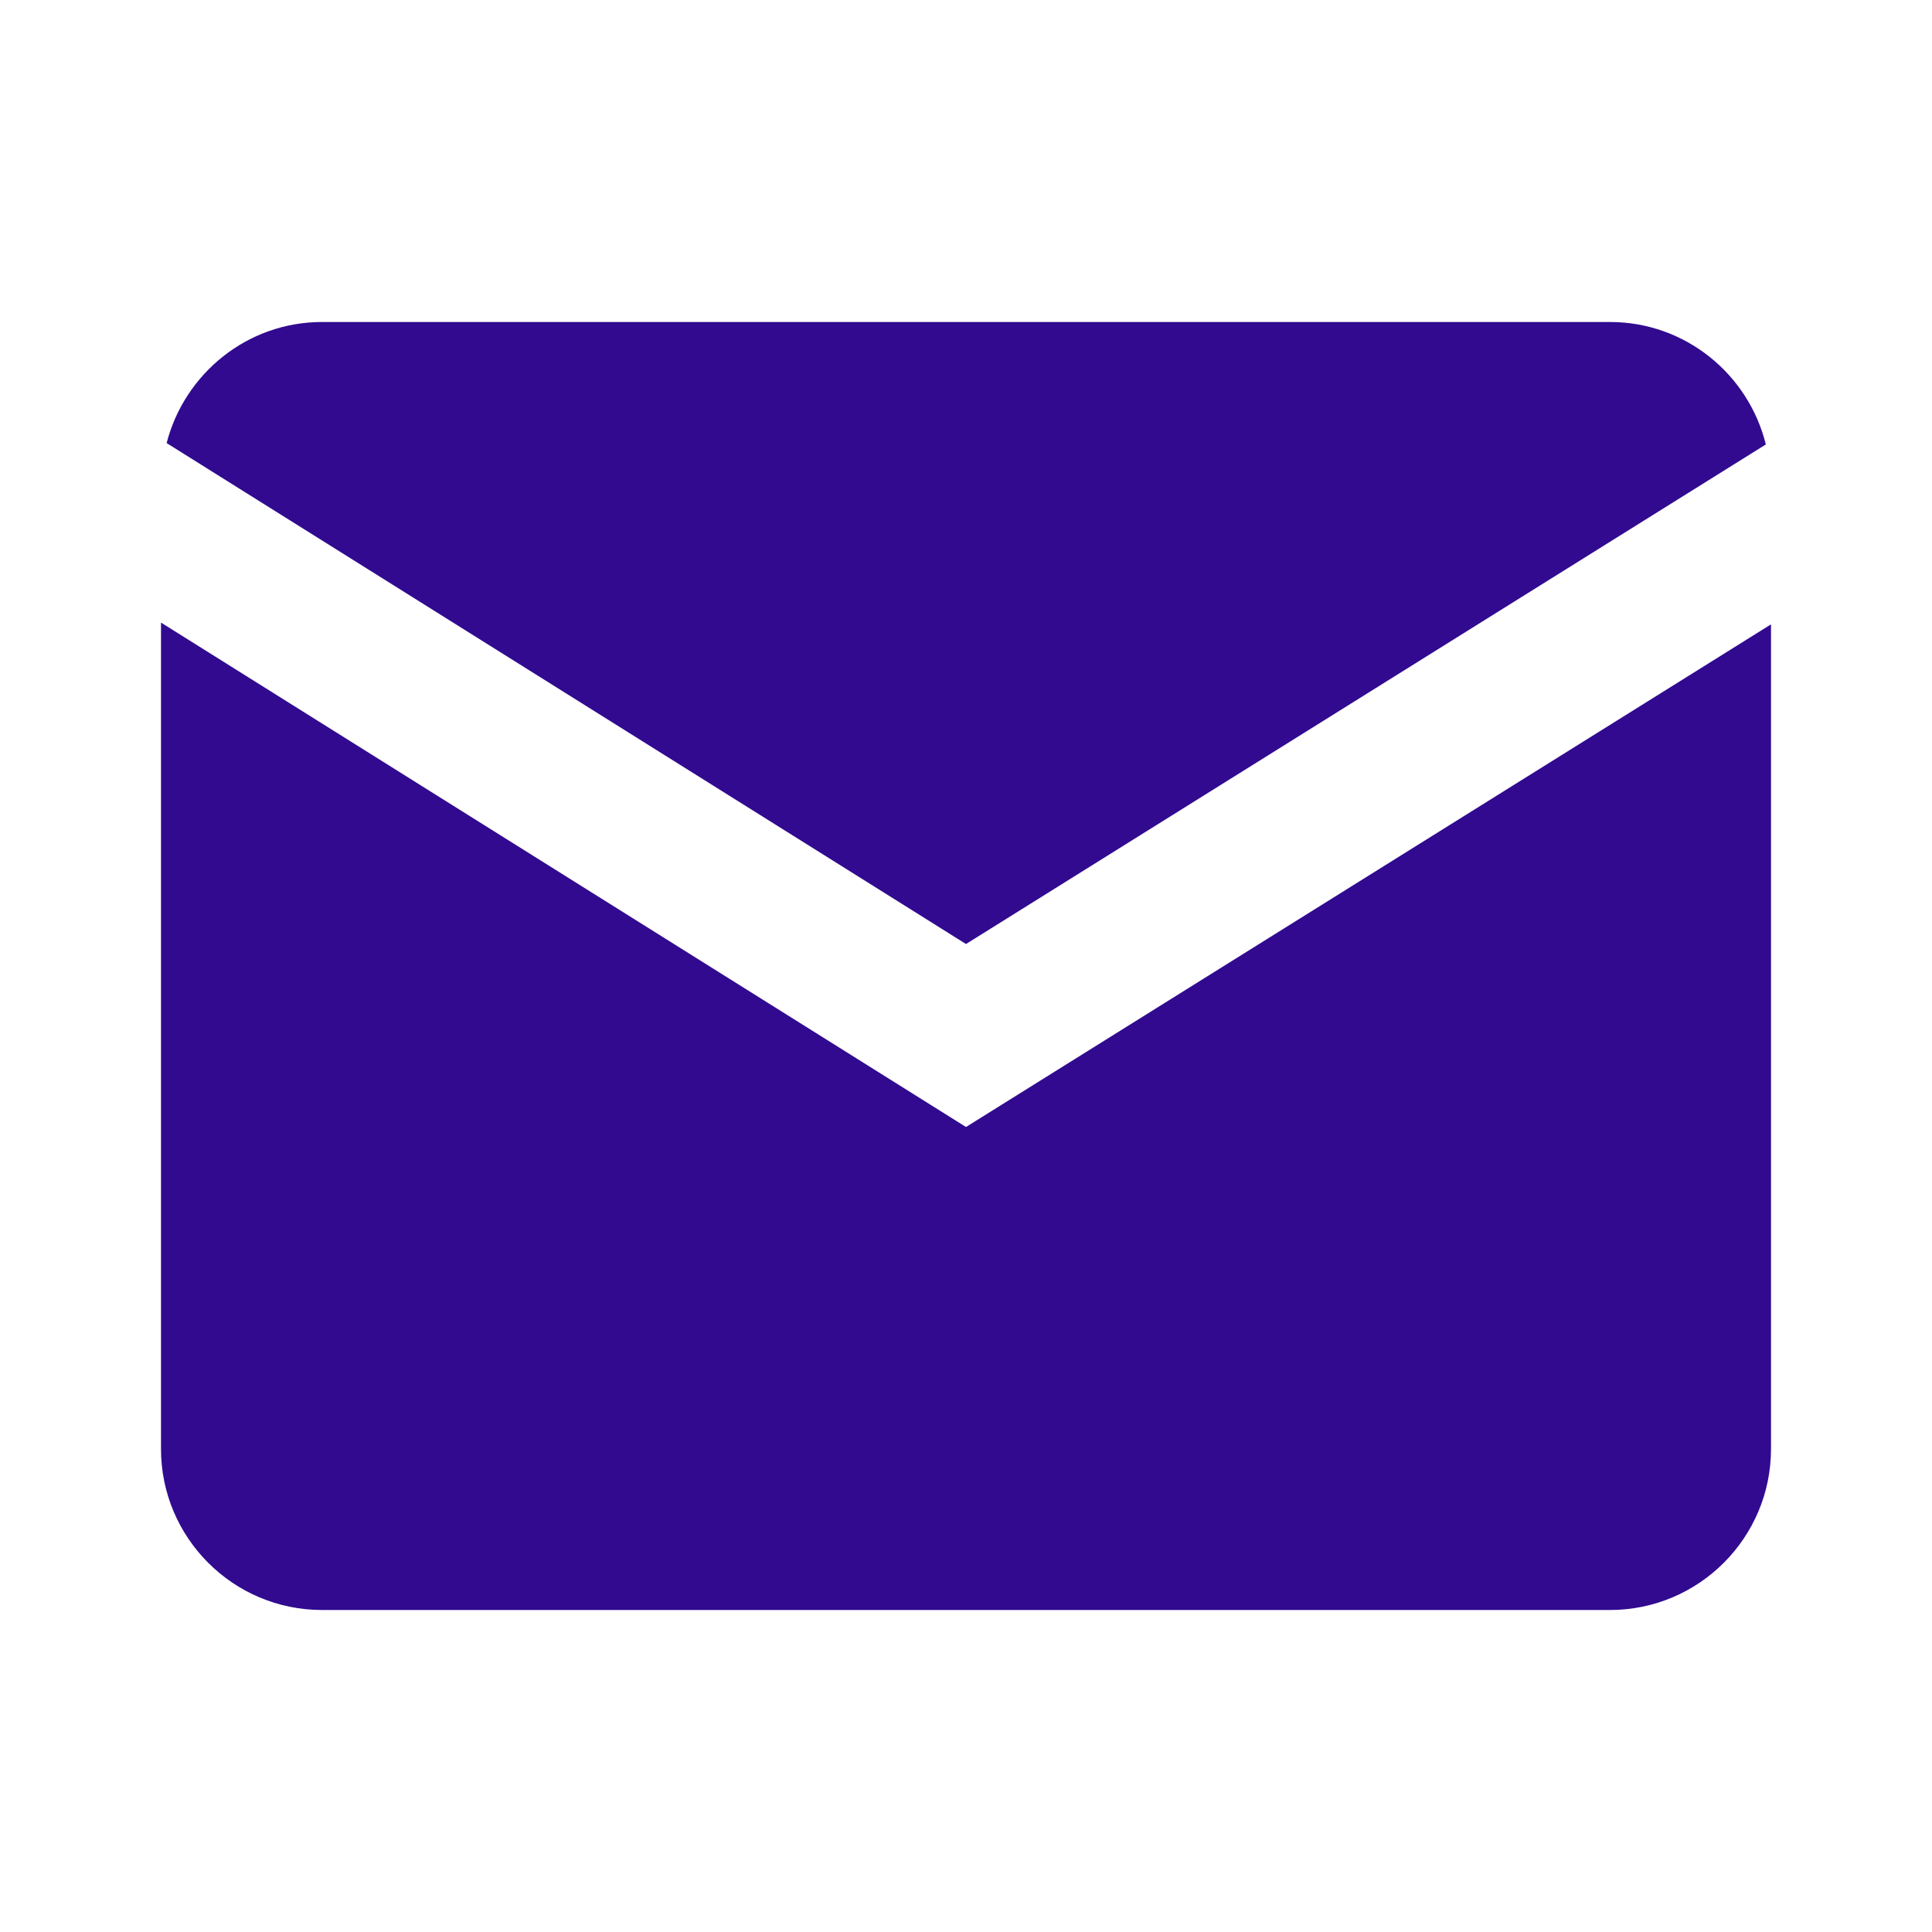
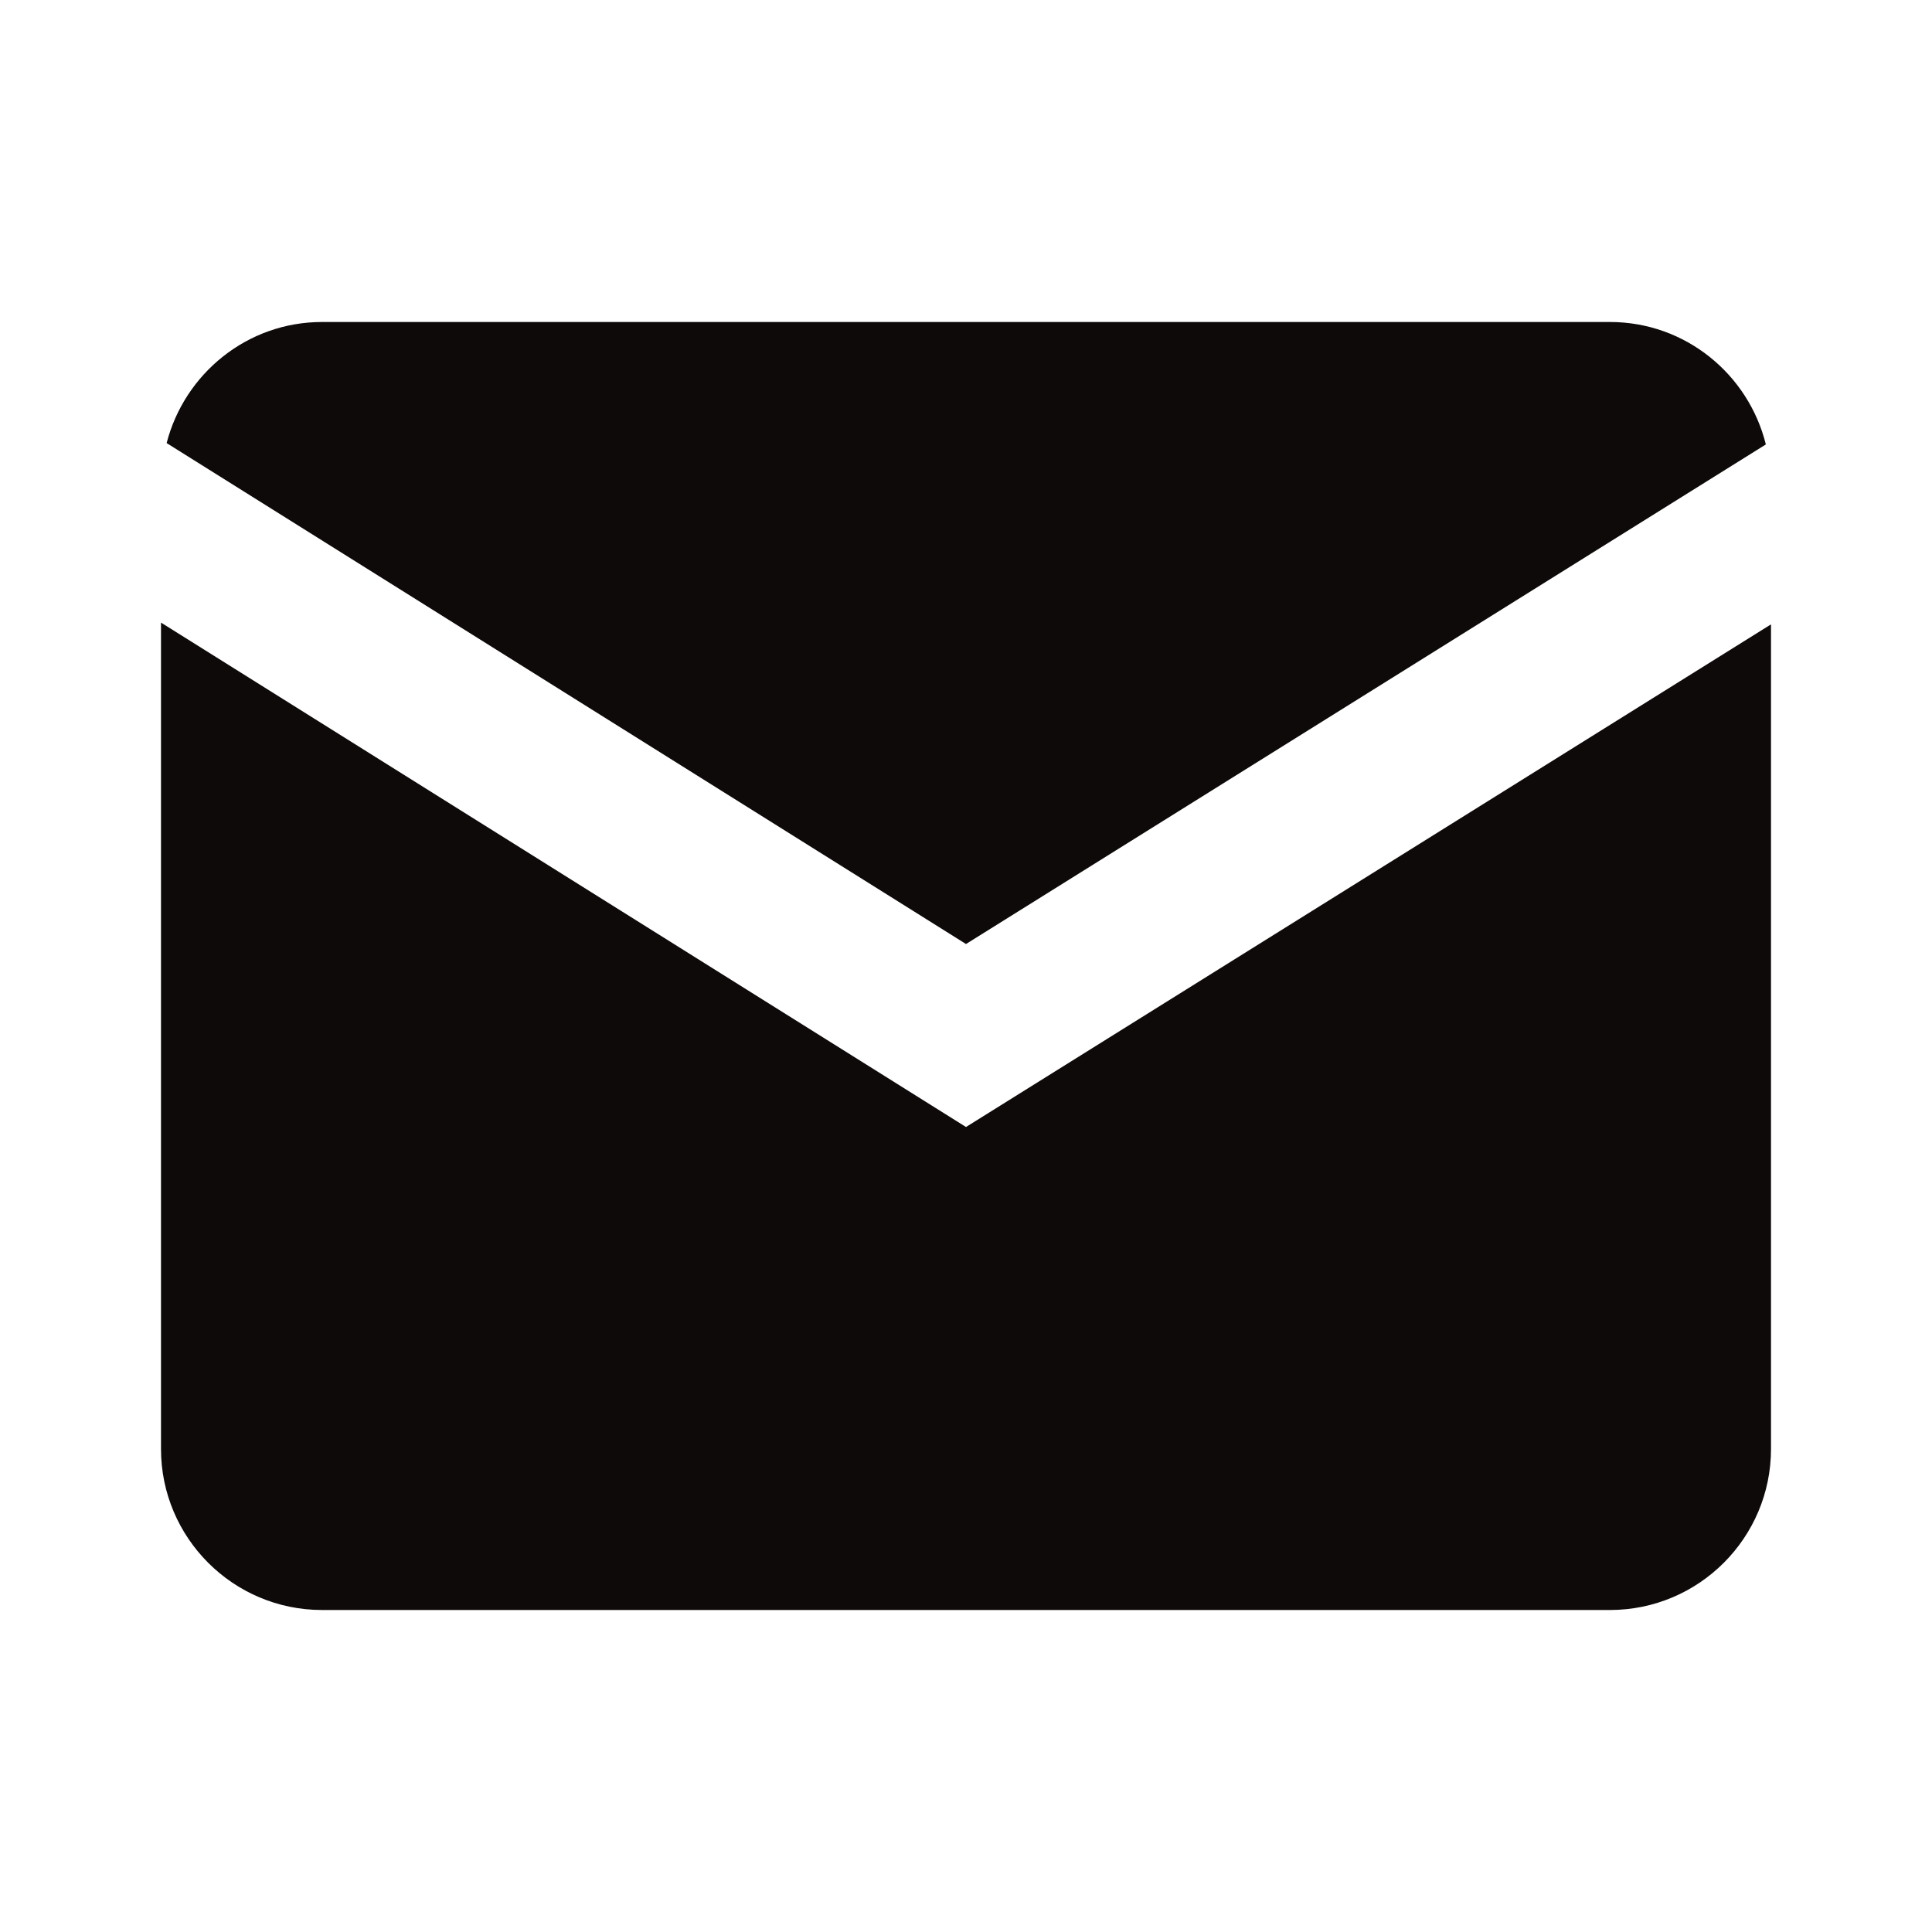
<svg xmlns="http://www.w3.org/2000/svg" width="24" height="24" viewBox="0 0 24 24" fill="none">
-   <path fill-rule="evenodd" clip-rule="evenodd" d="M2.07 5.504C2.292 4.643 3.07 4 4 4H20C20.937 4 21.72 4.65 21.936 5.521L12 11.727L2.07 5.504ZM4 20C2.897 20 2 19.103 2 18V7.734L12 14L22 7.756V18C22 19.103 21.103 20 20 20H4Z" fill="#310A90" />
+   <path fill-rule="evenodd" clip-rule="evenodd" d="M2.07 5.504C2.292 4.643 3.07 4 4 4H20C20.937 4 21.72 4.65 21.936 5.521L12 11.727L2.07 5.504ZM4 20C2.897 20 2 19.103 2 18V7.734L12 14L22 7.756V18C22 19.103 21.103 20 20 20H4Z" fill="#0f0a0a" />
</svg>
